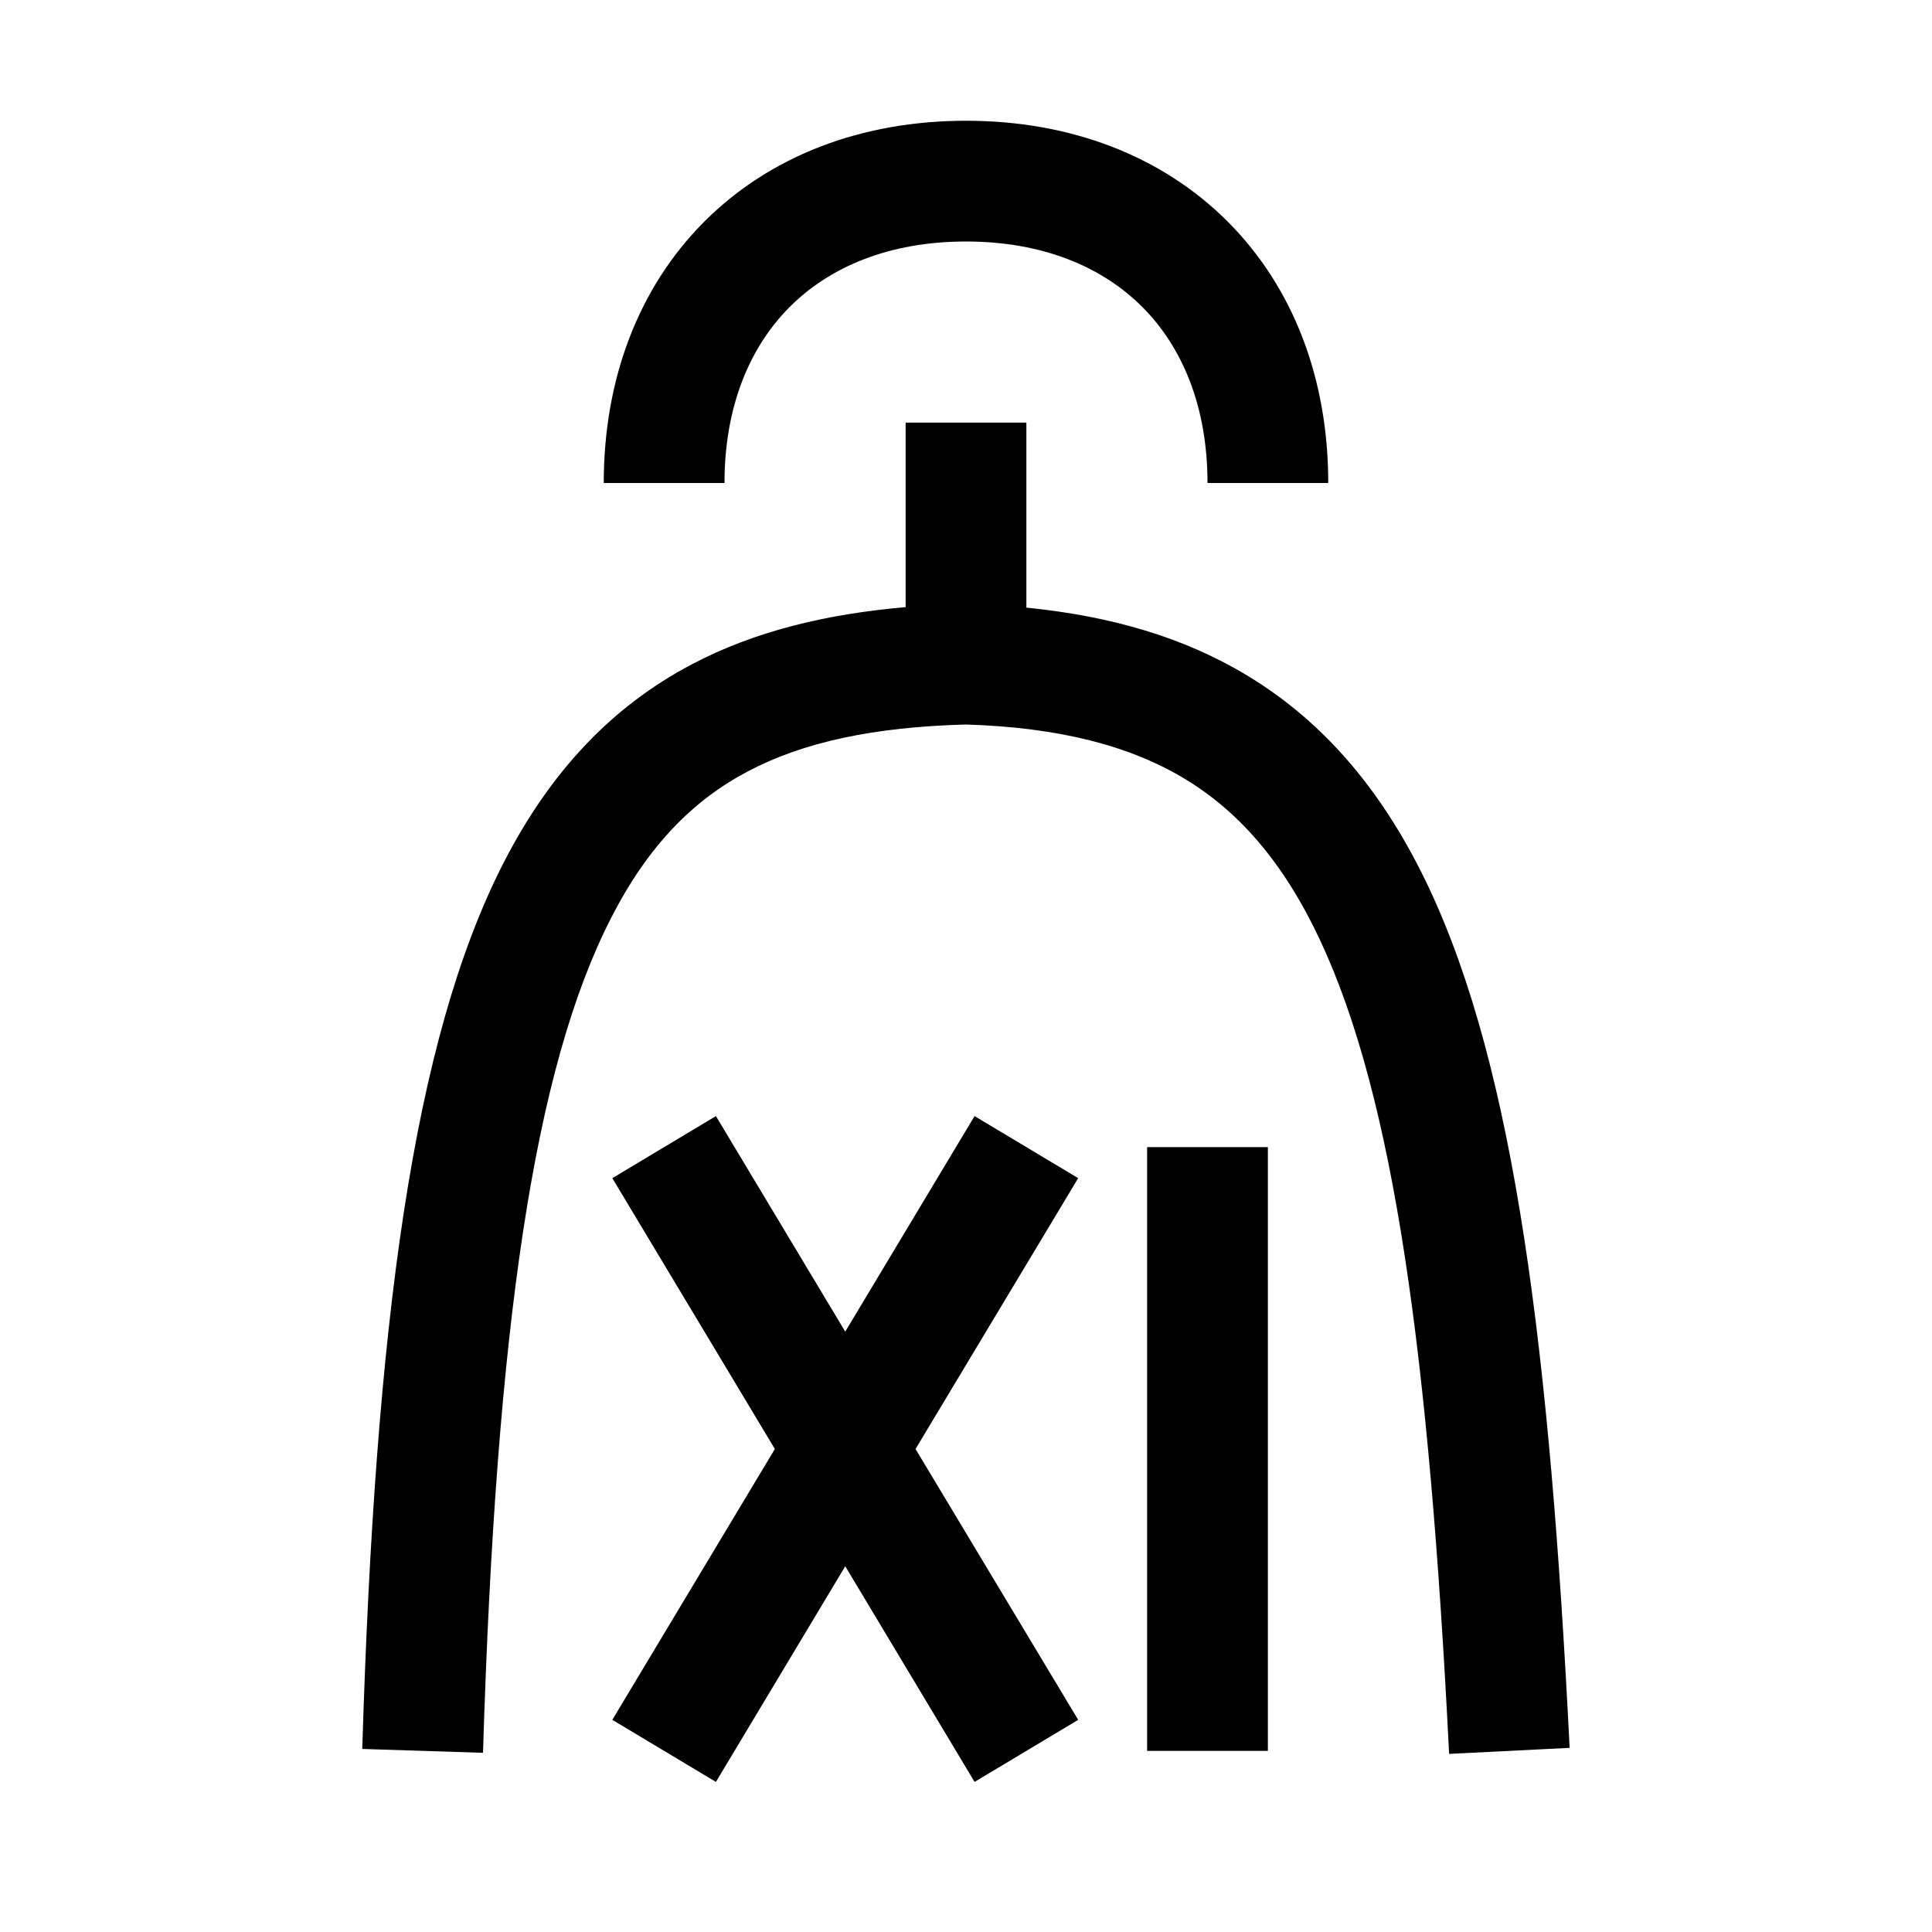
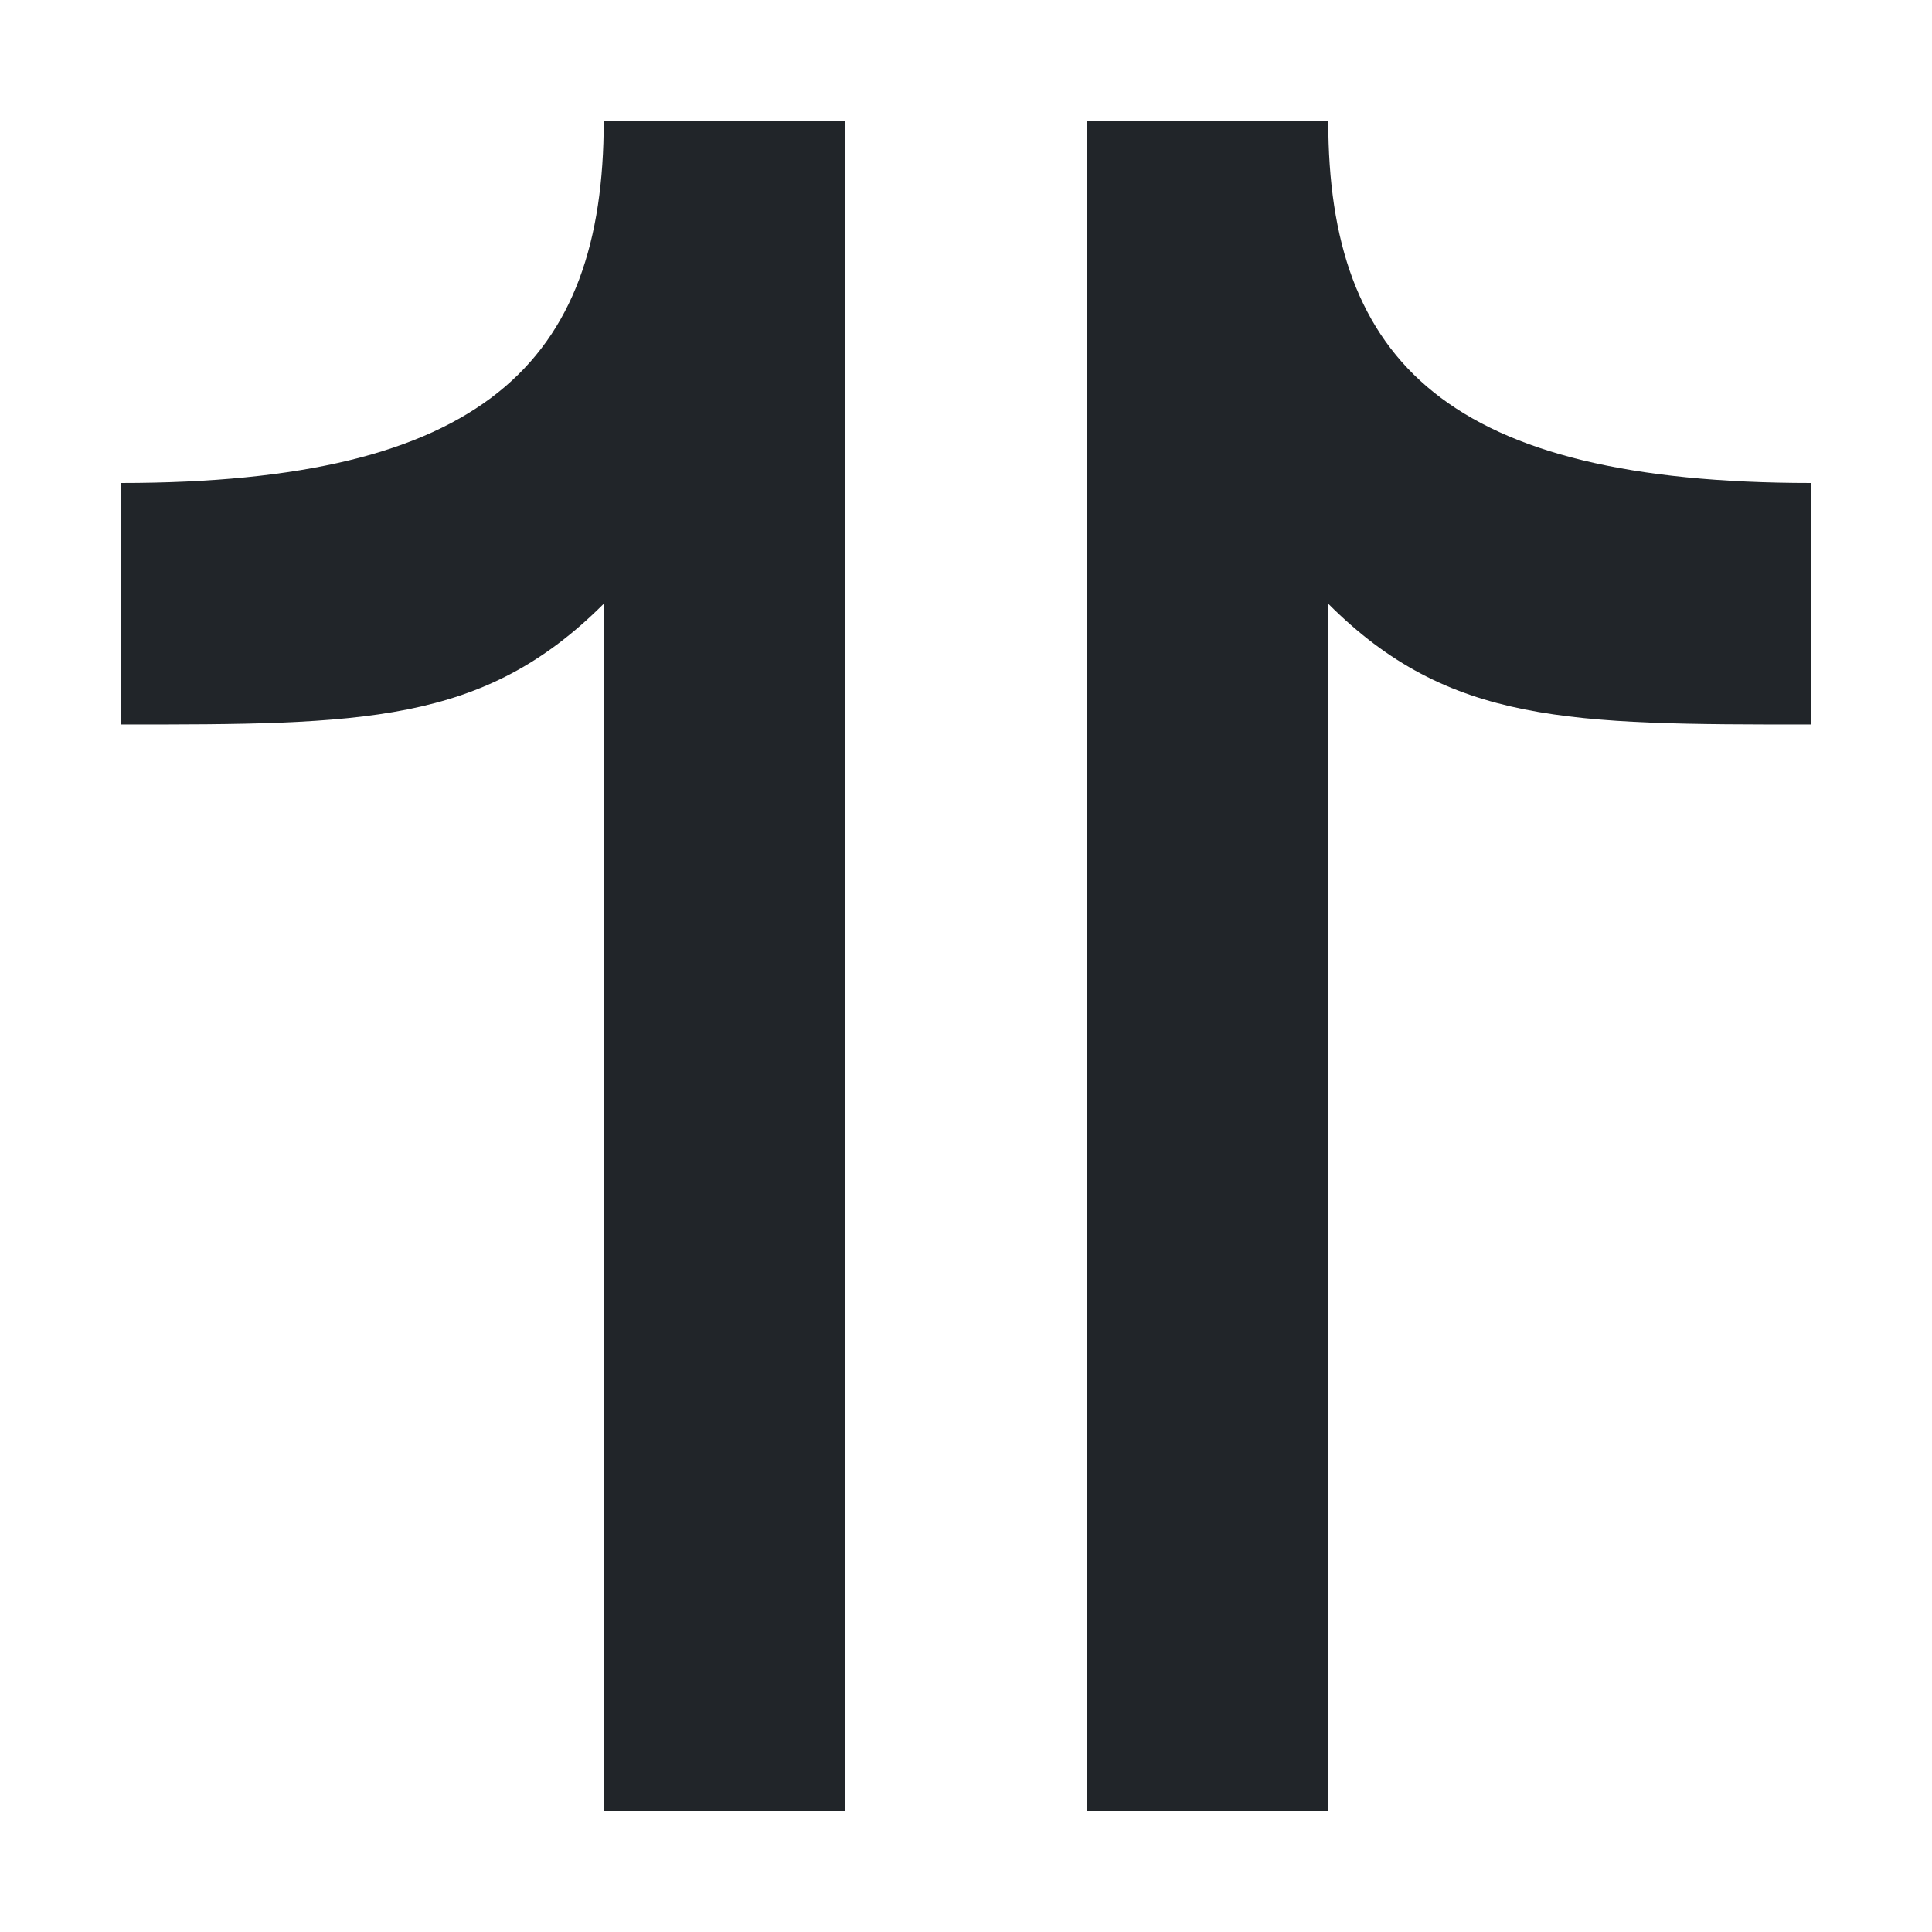
<svg xmlns="http://www.w3.org/2000/svg" width="16" height="16" viewBox="0 0 16 16" fill="none">
-   <path d="M8.929 9.757L7.582 12L8.929 14.243L8.071 14.757L7 12.971L5.929 14.757L5.071 14.243L6.417 12L5.071 9.757L5.929 9.243L7 11.028L8.071 9.243L8.929 9.757Z" fill="black" />
-   <path d="M8.5 5.032C9.19 5.101 9.799 5.274 10.328 5.594C10.983 5.989 11.47 6.579 11.835 7.355C12.548 8.873 12.835 11.196 12.999 14.475L12.001 14.525C11.835 11.222 11.546 9.094 10.93 7.781C10.63 7.143 10.263 6.723 9.812 6.45C9.357 6.176 8.774 6.024 7.998 6C7.236 6.021 6.653 6.145 6.192 6.389C5.739 6.628 5.366 7.004 5.06 7.604C4.425 8.845 4.109 10.965 4 14.516L3 14.484C3.108 10.953 3.419 8.616 4.169 7.148C4.555 6.394 5.064 5.853 5.725 5.504C6.249 5.227 6.843 5.085 7.5 5.028V3.5H8.5V5.032Z" fill="black" />
-   <path d="M10.5 14.5H9.5V9.5H10.5V14.5Z" fill="black" />
-   <path d="M8 1C8.864 1 9.622 1.29 10.166 1.834C10.71 2.378 11 3.136 11 4H10C10 3.364 9.79 2.872 9.459 2.541C9.128 2.21 8.636 2 8 2C7.364 2 6.872 2.21 6.541 2.541C6.21 2.872 6 3.364 6 4H5C5 3.136 5.29 2.378 5.834 1.834C6.378 1.29 7.136 1 8 1Z" fill="black" />
+   <path d="M5 15H7V1H5C5 3 4 4 1 4V6C3 6 4 6 5 5V15Z" fill="#212529" />
+   <path d="M11 15H9V1H11C11 3 12 4 15 4V6C13 6 12 6 11 5V15Z" fill="#212529" />
</svg>
